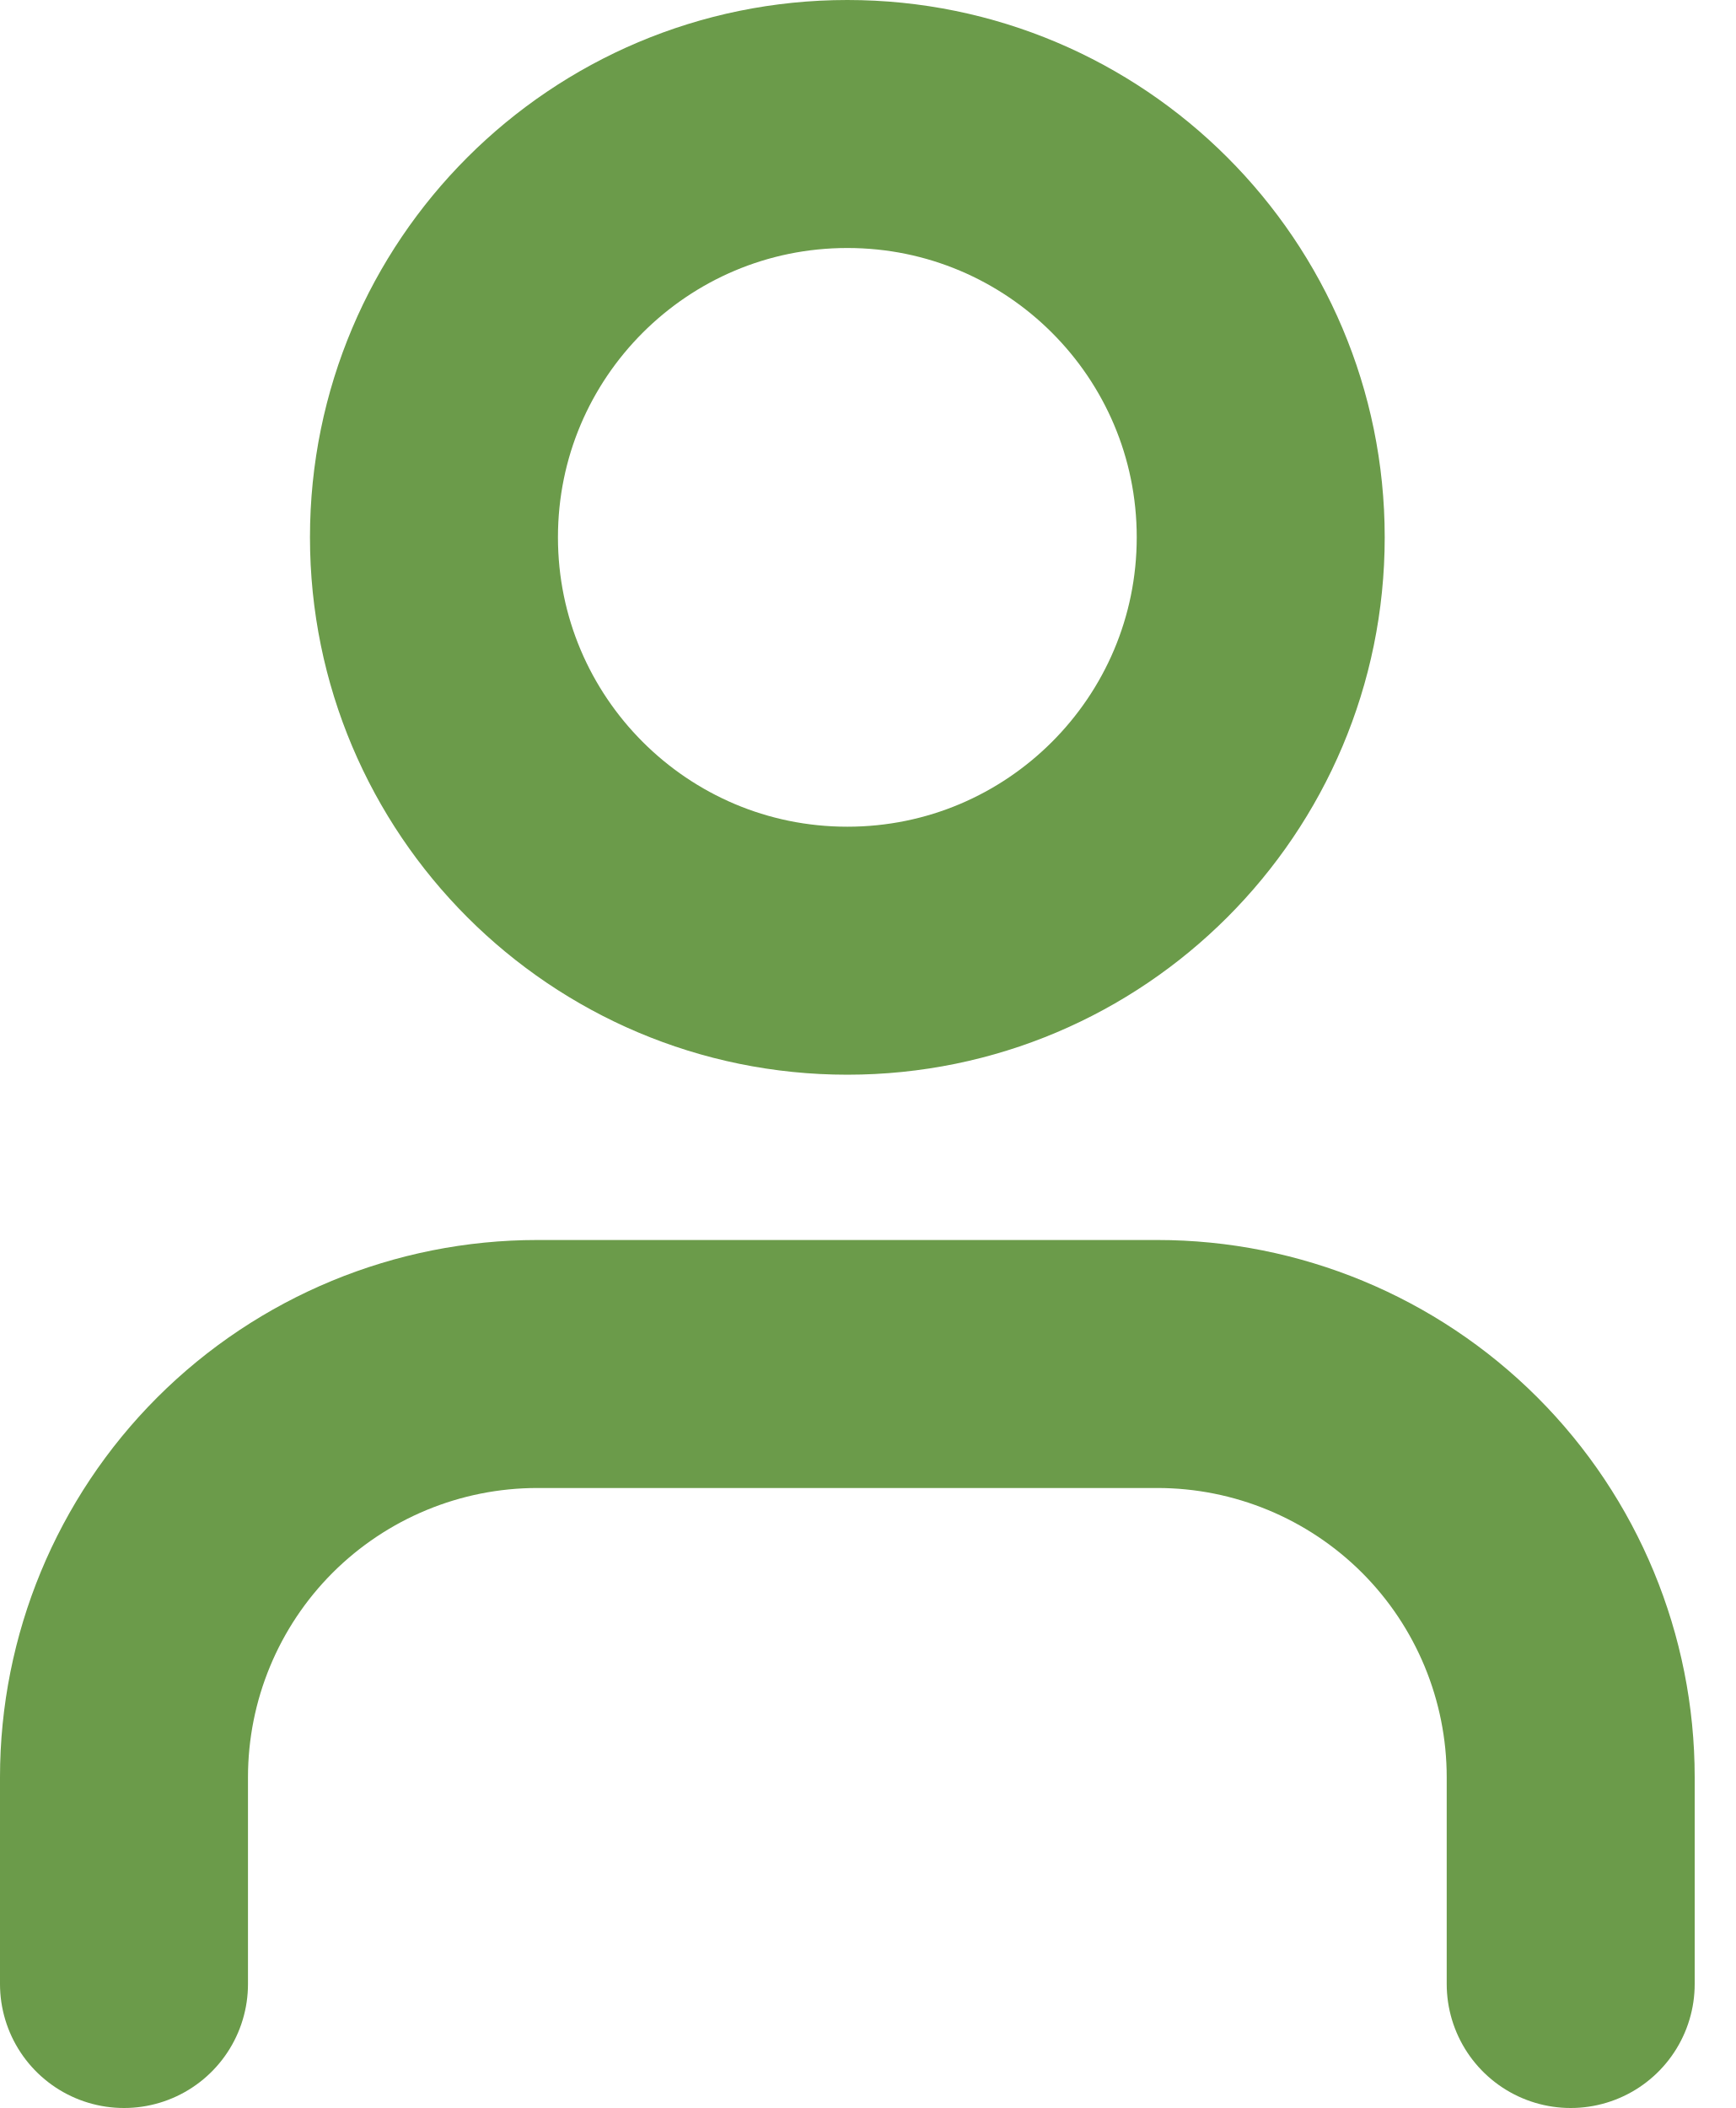
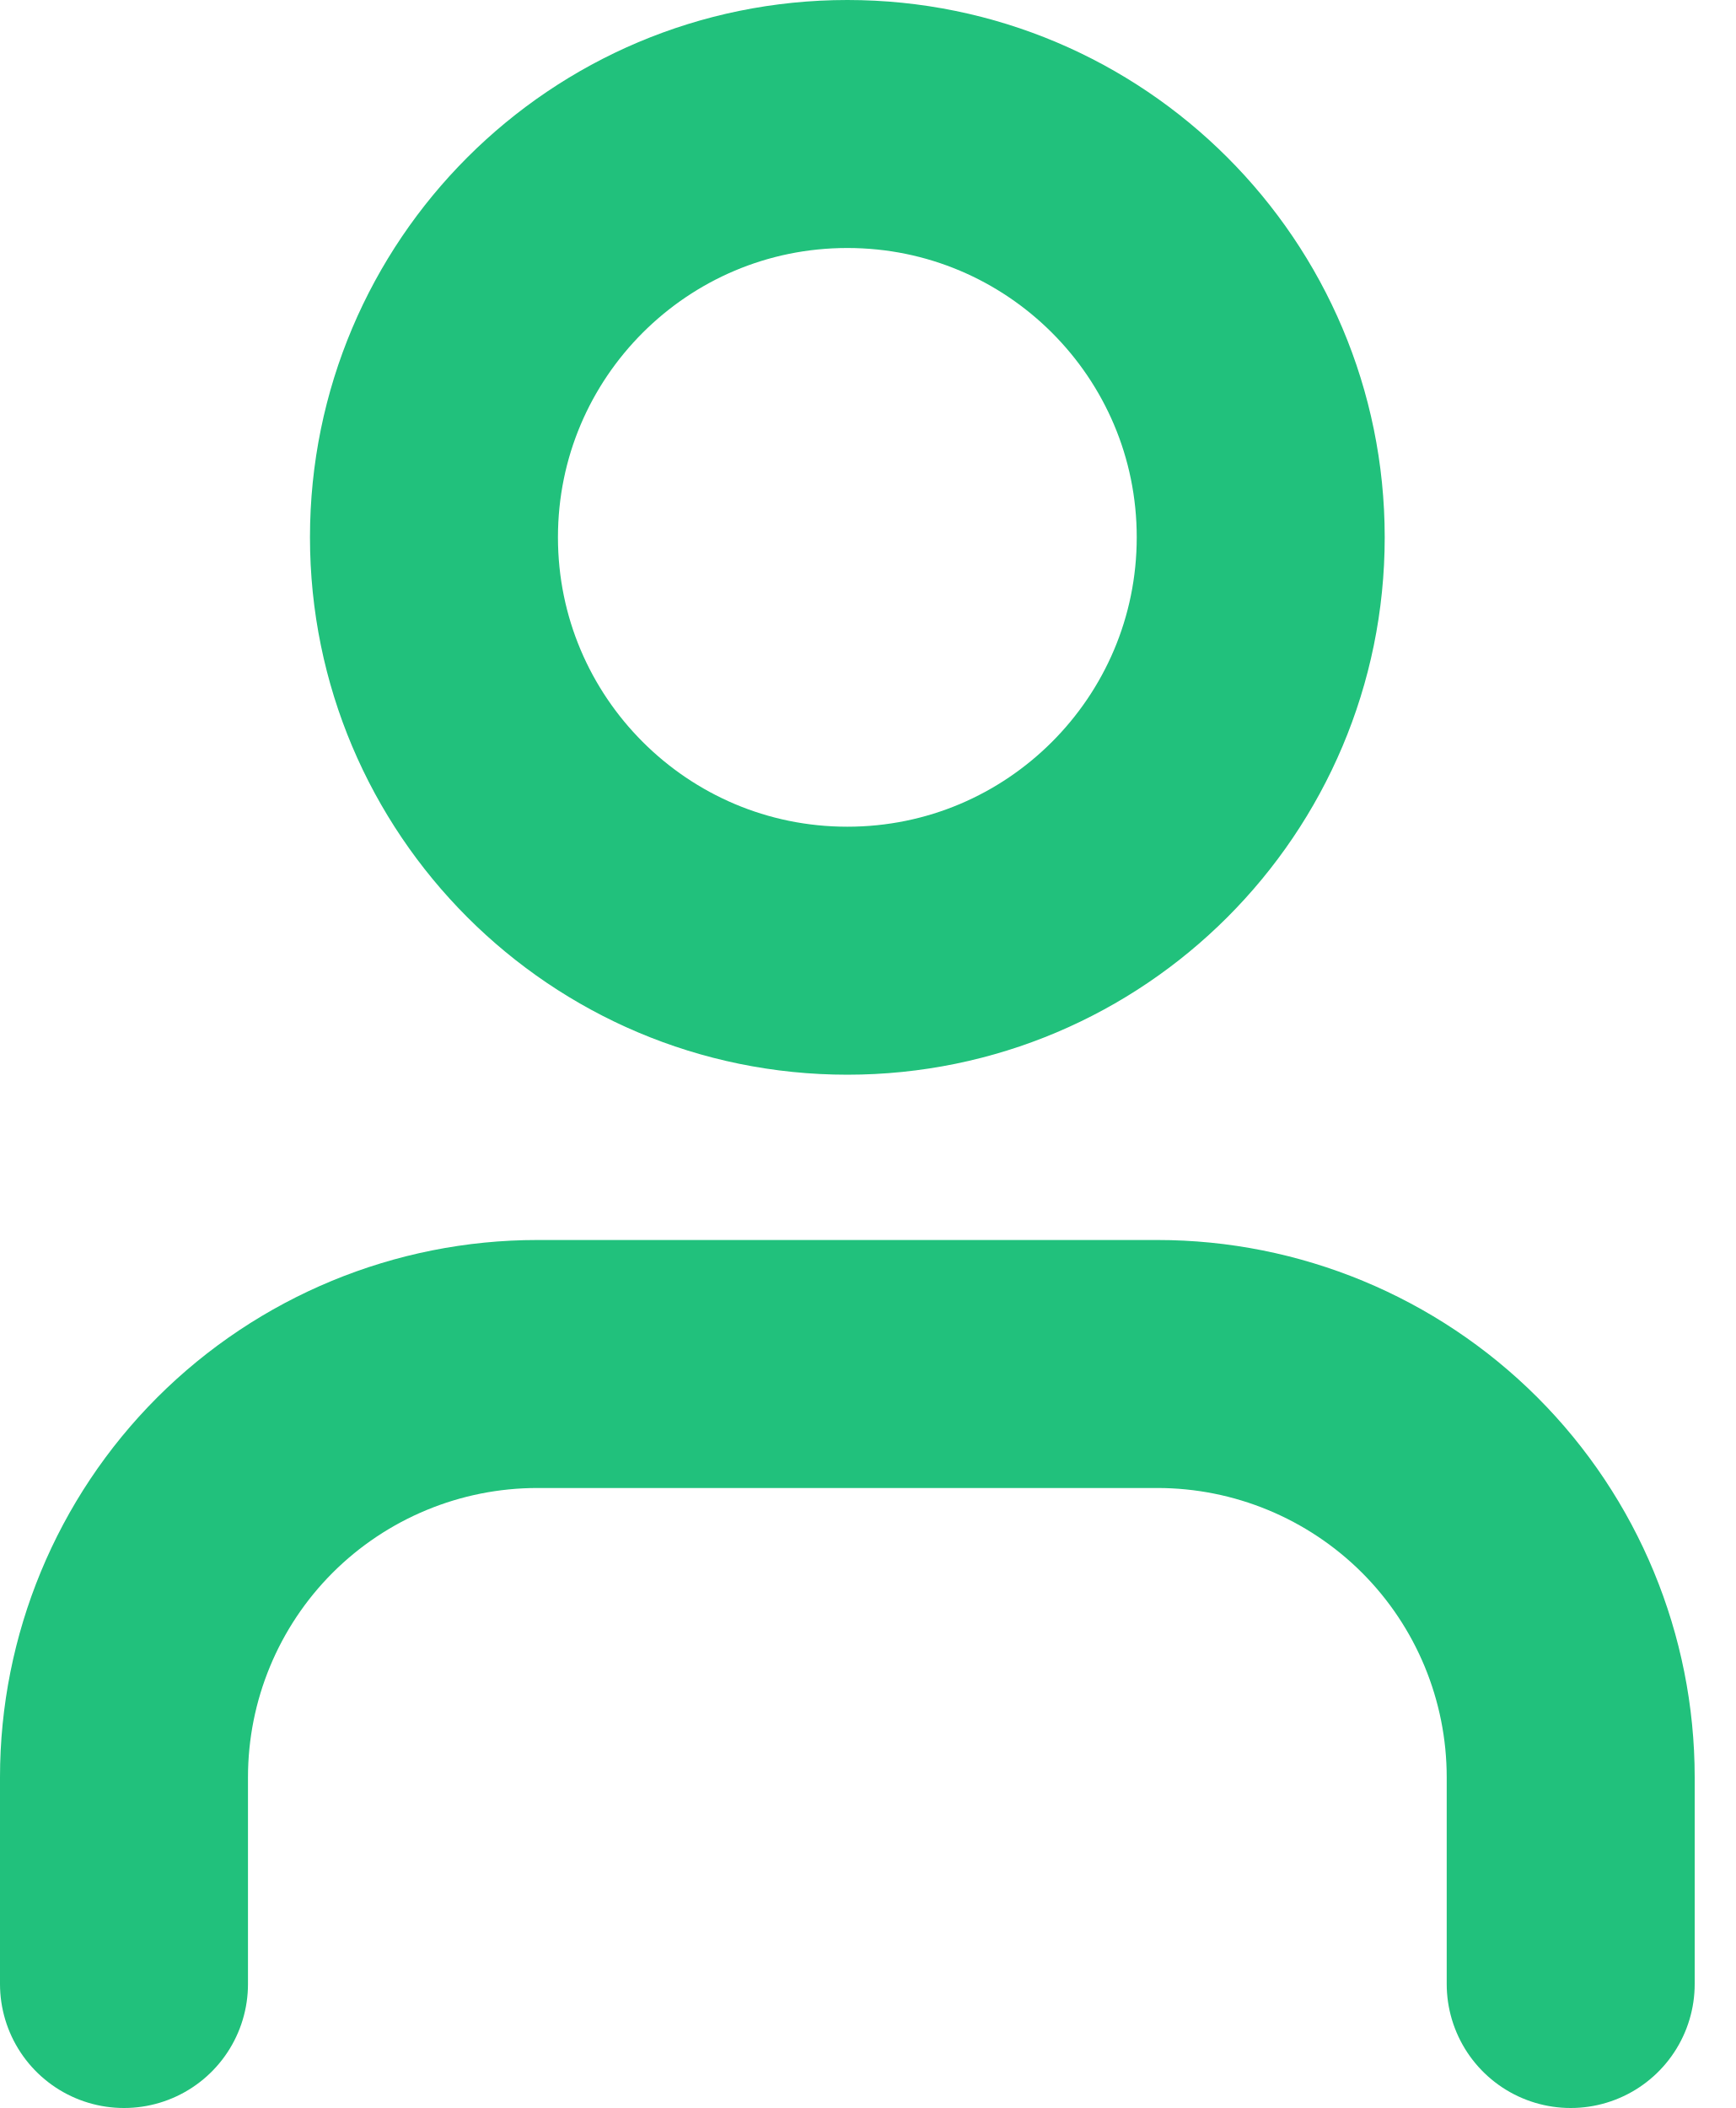
<svg xmlns="http://www.w3.org/2000/svg" width="14" height="17" viewBox="0 0 14 17" fill="none">
-   <path d="M12.668 16V14.333C12.668 13.449 12.317 12.601 11.692 11.976C11.066 11.351 10.218 11 9.334 11H4.334C3.45 11 2.602 11.351 1.976 11.976C1.351 12.601 1 13.449 1 14.333V16M10.168 4.333C10.168 6.174 8.675 7.667 6.834 7.667C4.993 7.667 3.5 6.174 3.5 4.333C3.5 2.492 4.993 1 6.834 1C8.675 1 10.168 2.492 10.168 4.333Z" stroke="#6B9B4A" stroke-width="2" stroke-linecap="round" />
+   <path d="M12.668 16V14.333C12.668 13.449 12.317 12.601 11.692 11.976C11.066 11.351 10.218 11 9.334 11H4.334C3.45 11 2.602 11.351 1.976 11.976C1.351 12.601 1 13.449 1 14.333V16M10.168 4.333C10.168 6.174 8.675 7.667 6.834 7.667C4.993 7.667 3.5 6.174 3.5 4.333C3.5 2.492 4.993 1 6.834 1C8.675 1 10.168 2.492 10.168 4.333Z" stroke="#21C17C" stroke-width="2" stroke-linecap="round" />
</svg>
